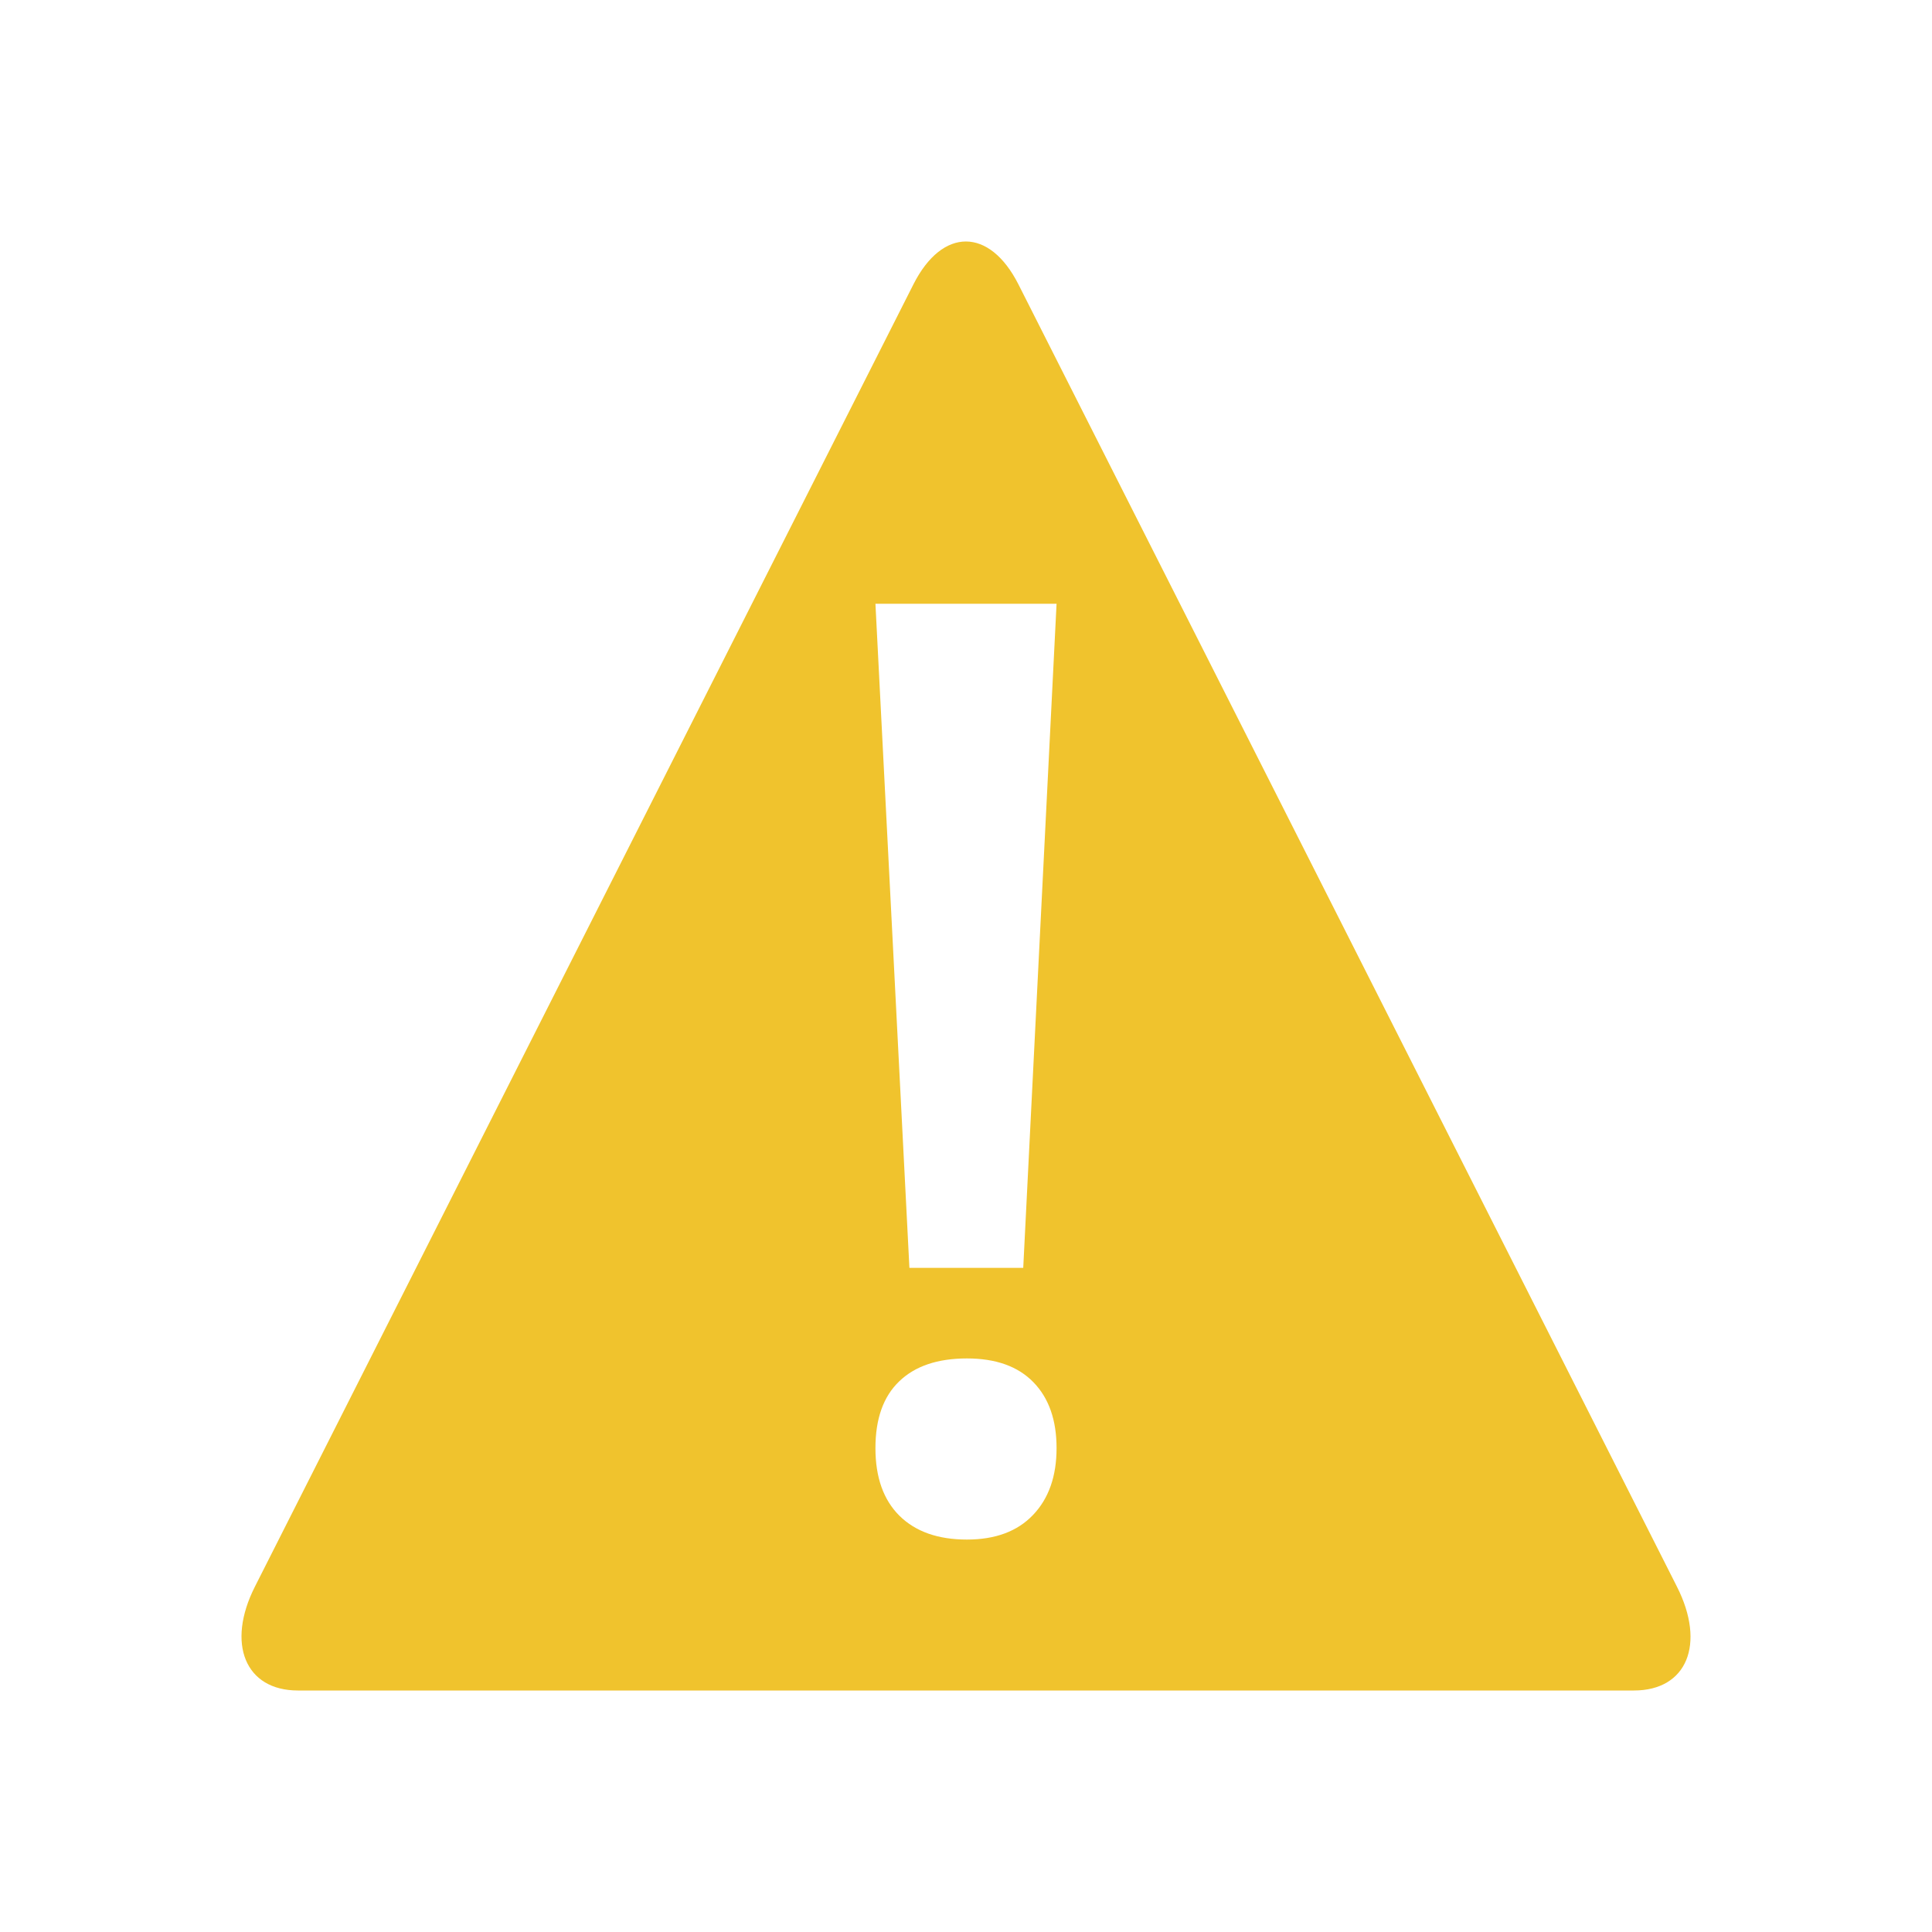
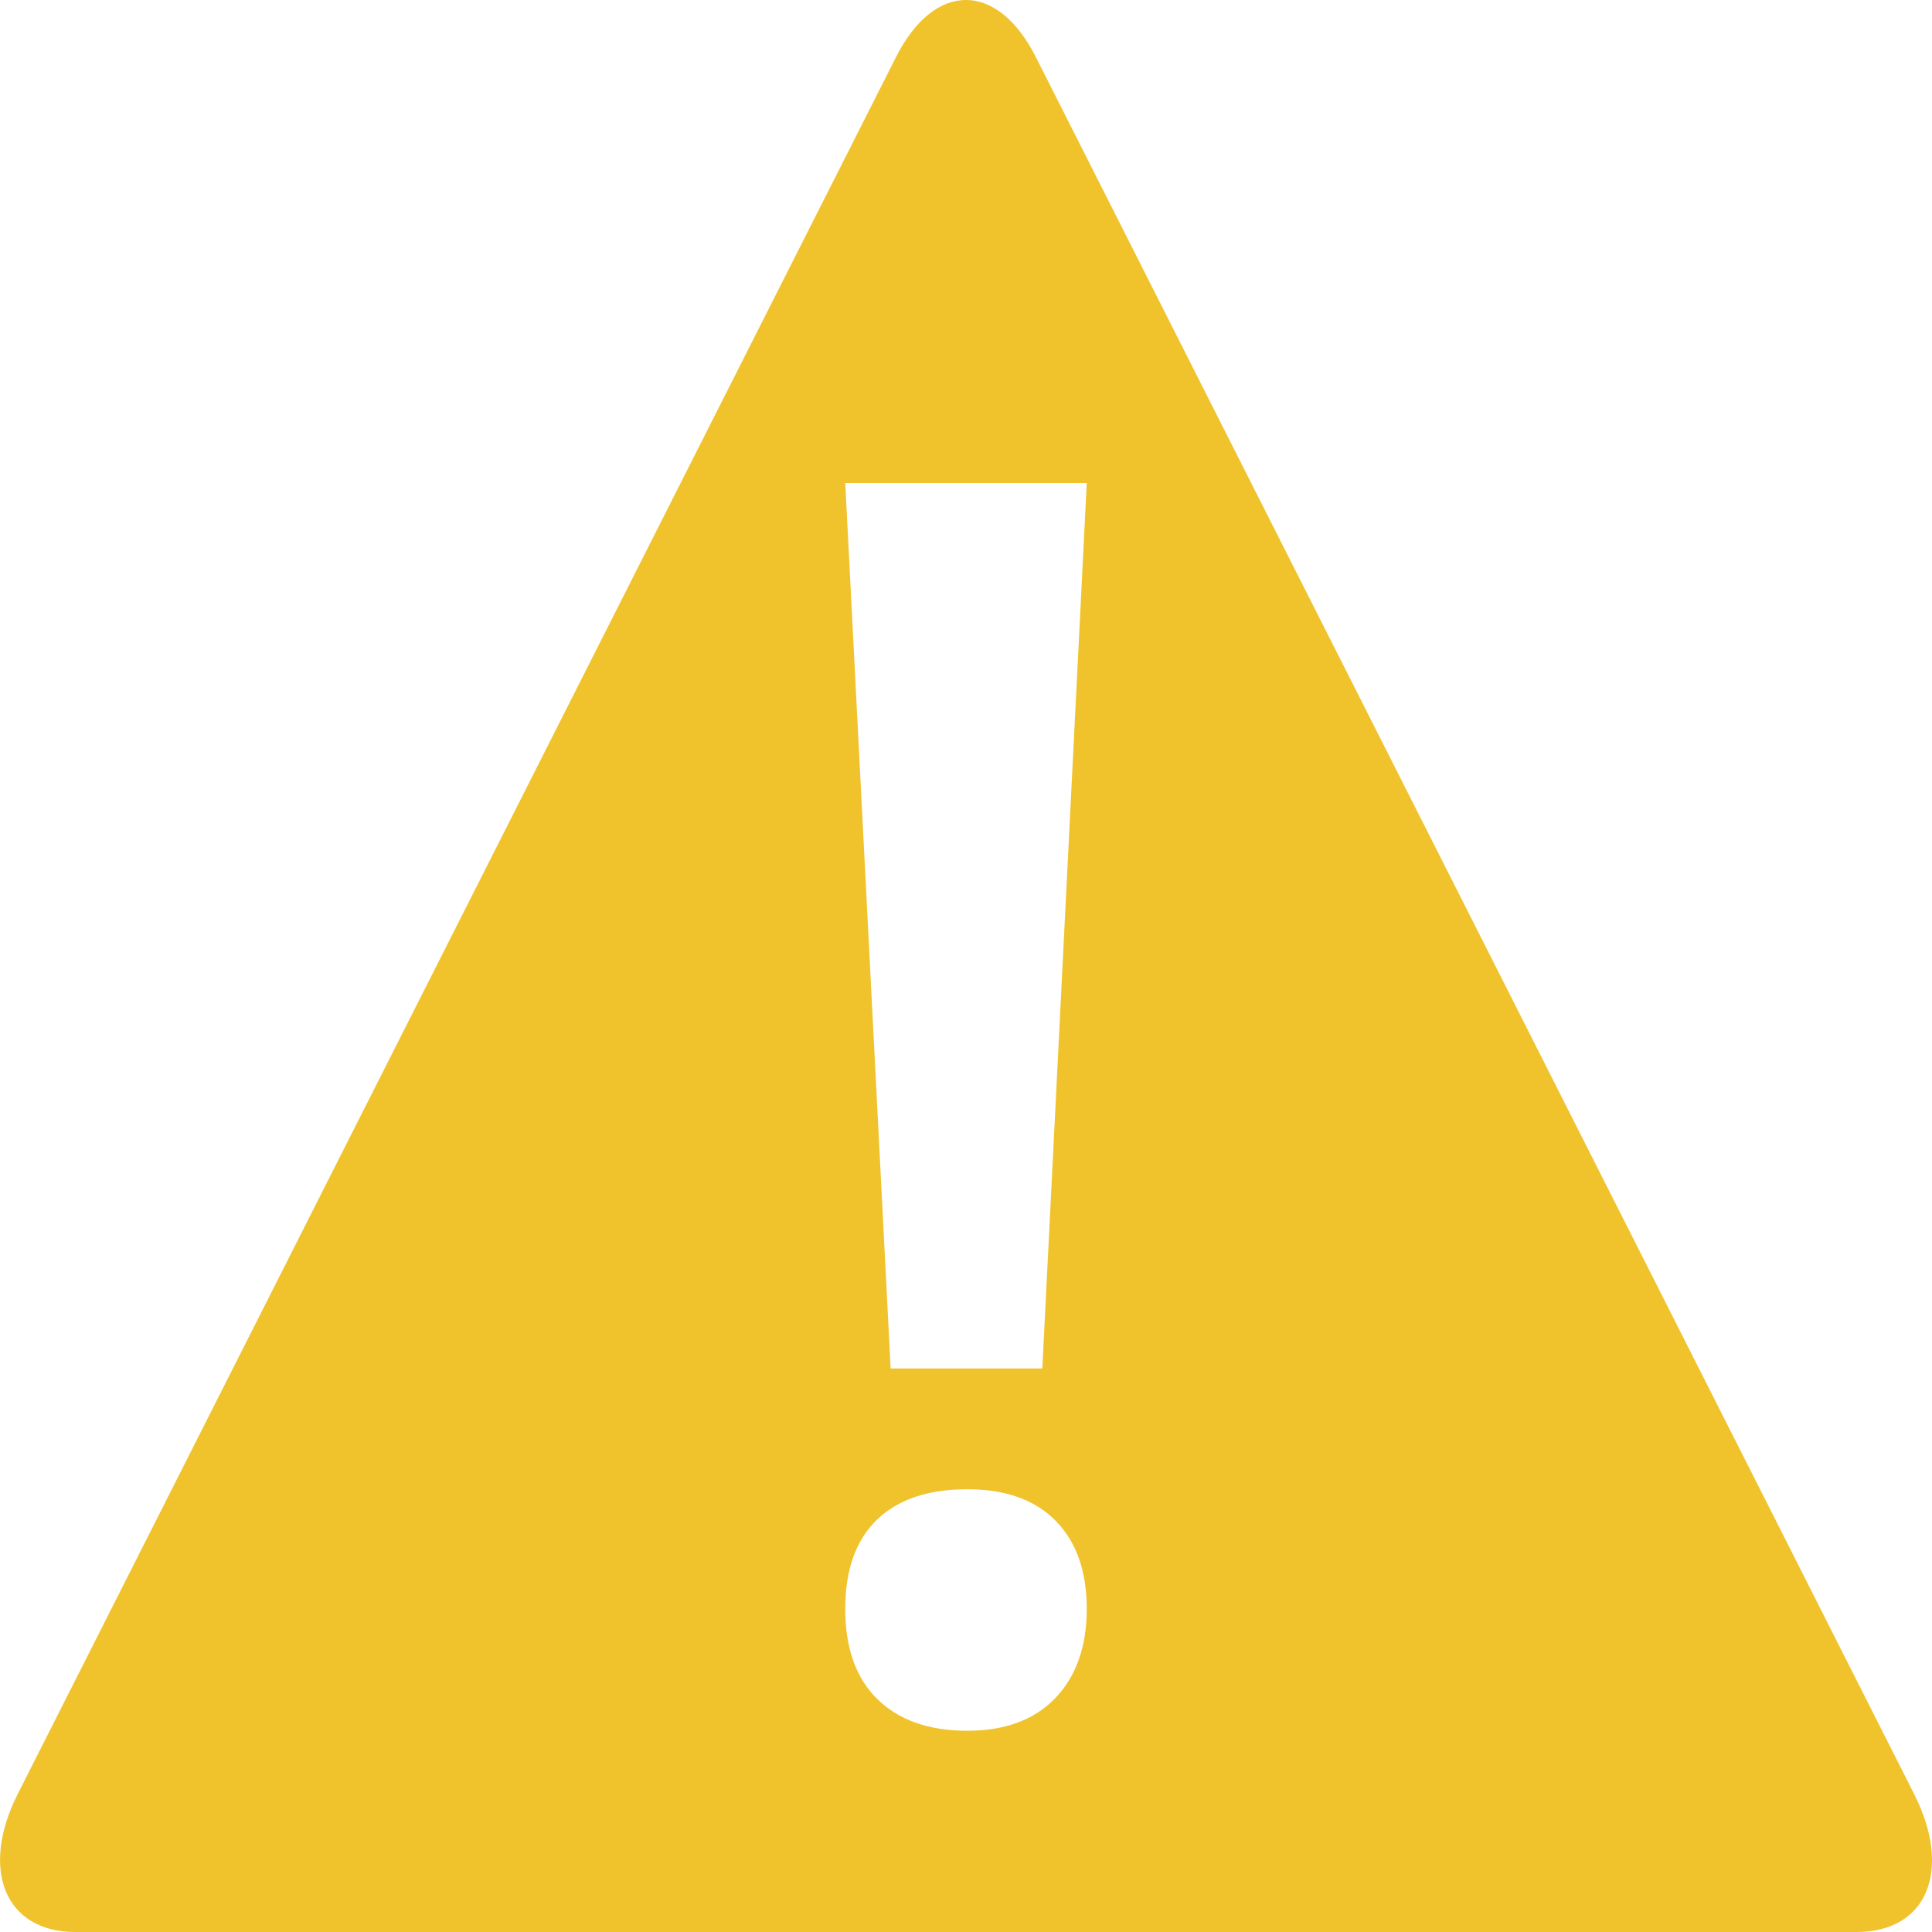
- <svg xmlns="http://www.w3.org/2000/svg" width="24" height="24" viewBox="0 0 24 24" fill="none">
-   <path fill-rule="evenodd" clip-rule="evenodd" d="M3.701 21C3.046 21 2.809 20.418 3.166 19.711L11.347 3.532C11.707 2.82 12.293 2.825 12.651 3.532L20.832 19.711C21.192 20.423 20.956 21 20.297 21H3.701ZM12.711 15.75H11.297L10.875 7.5H13.125L12.711 15.75ZM11.171 17.159C10.973 17.348 10.875 17.625 10.875 17.989C10.875 18.353 10.975 18.633 11.174 18.83C11.374 19.027 11.653 19.125 12.011 19.125C12.365 19.125 12.639 19.023 12.833 18.819C13.028 18.615 13.125 18.338 13.125 17.989C13.125 17.64 13.029 17.367 12.837 17.17C12.645 16.973 12.37 16.875 12.011 16.875C11.648 16.875 11.367 16.97 11.171 17.159Z" fill="#F0C32D" />
+ <svg xmlns="http://www.w3.org/2000/svg" width="12px" height="12px" viewBox="0 0 12 12" version="1.1">
+   <g id="All-use-case" stroke="none" stroke-width="1" fill="none" fill-rule="evenodd">
+     <g id="checkmark-4" transform="translate(-2, -2)" fill="#F0C32D">
+       <g id="Icons-/-System-/-Text-Field-/-Warning">
+         <g transform="translate(2, 2)" id="Warning-Icon">
+           <path d="M0.467,12 C0.031,12 -0.127,11.612 0.111,11.141 L5.565,0.355 C5.805,-0.12 6.196,-0.117 6.434,0.355 L11.888,11.141 C12.128,11.615 11.971,12 11.531,12 L0.467,12 Z M6.474,8.5 L6.75,3 L5.25,3 L5.532,8.5 L6.474,8.5 Z M5.25,9.993 C5.25,10.235 5.316,10.422 5.449,10.553 C5.582,10.684 5.769,10.75 6.008,10.75 C6.243,10.75 6.426,10.682 6.556,10.546 C6.685,10.41 6.75,10.225 6.75,9.993 C6.75,9.76 6.686,9.578 6.558,9.447 C6.43,9.316 6.247,9.25 6.008,9.25 C5.765,9.25 5.578,9.313 5.447,9.439 C5.316,9.566 5.25,9.75 5.25,9.993 Z" />
+         </g>
+       </g>
+     </g>
+   </g>
</svg>
